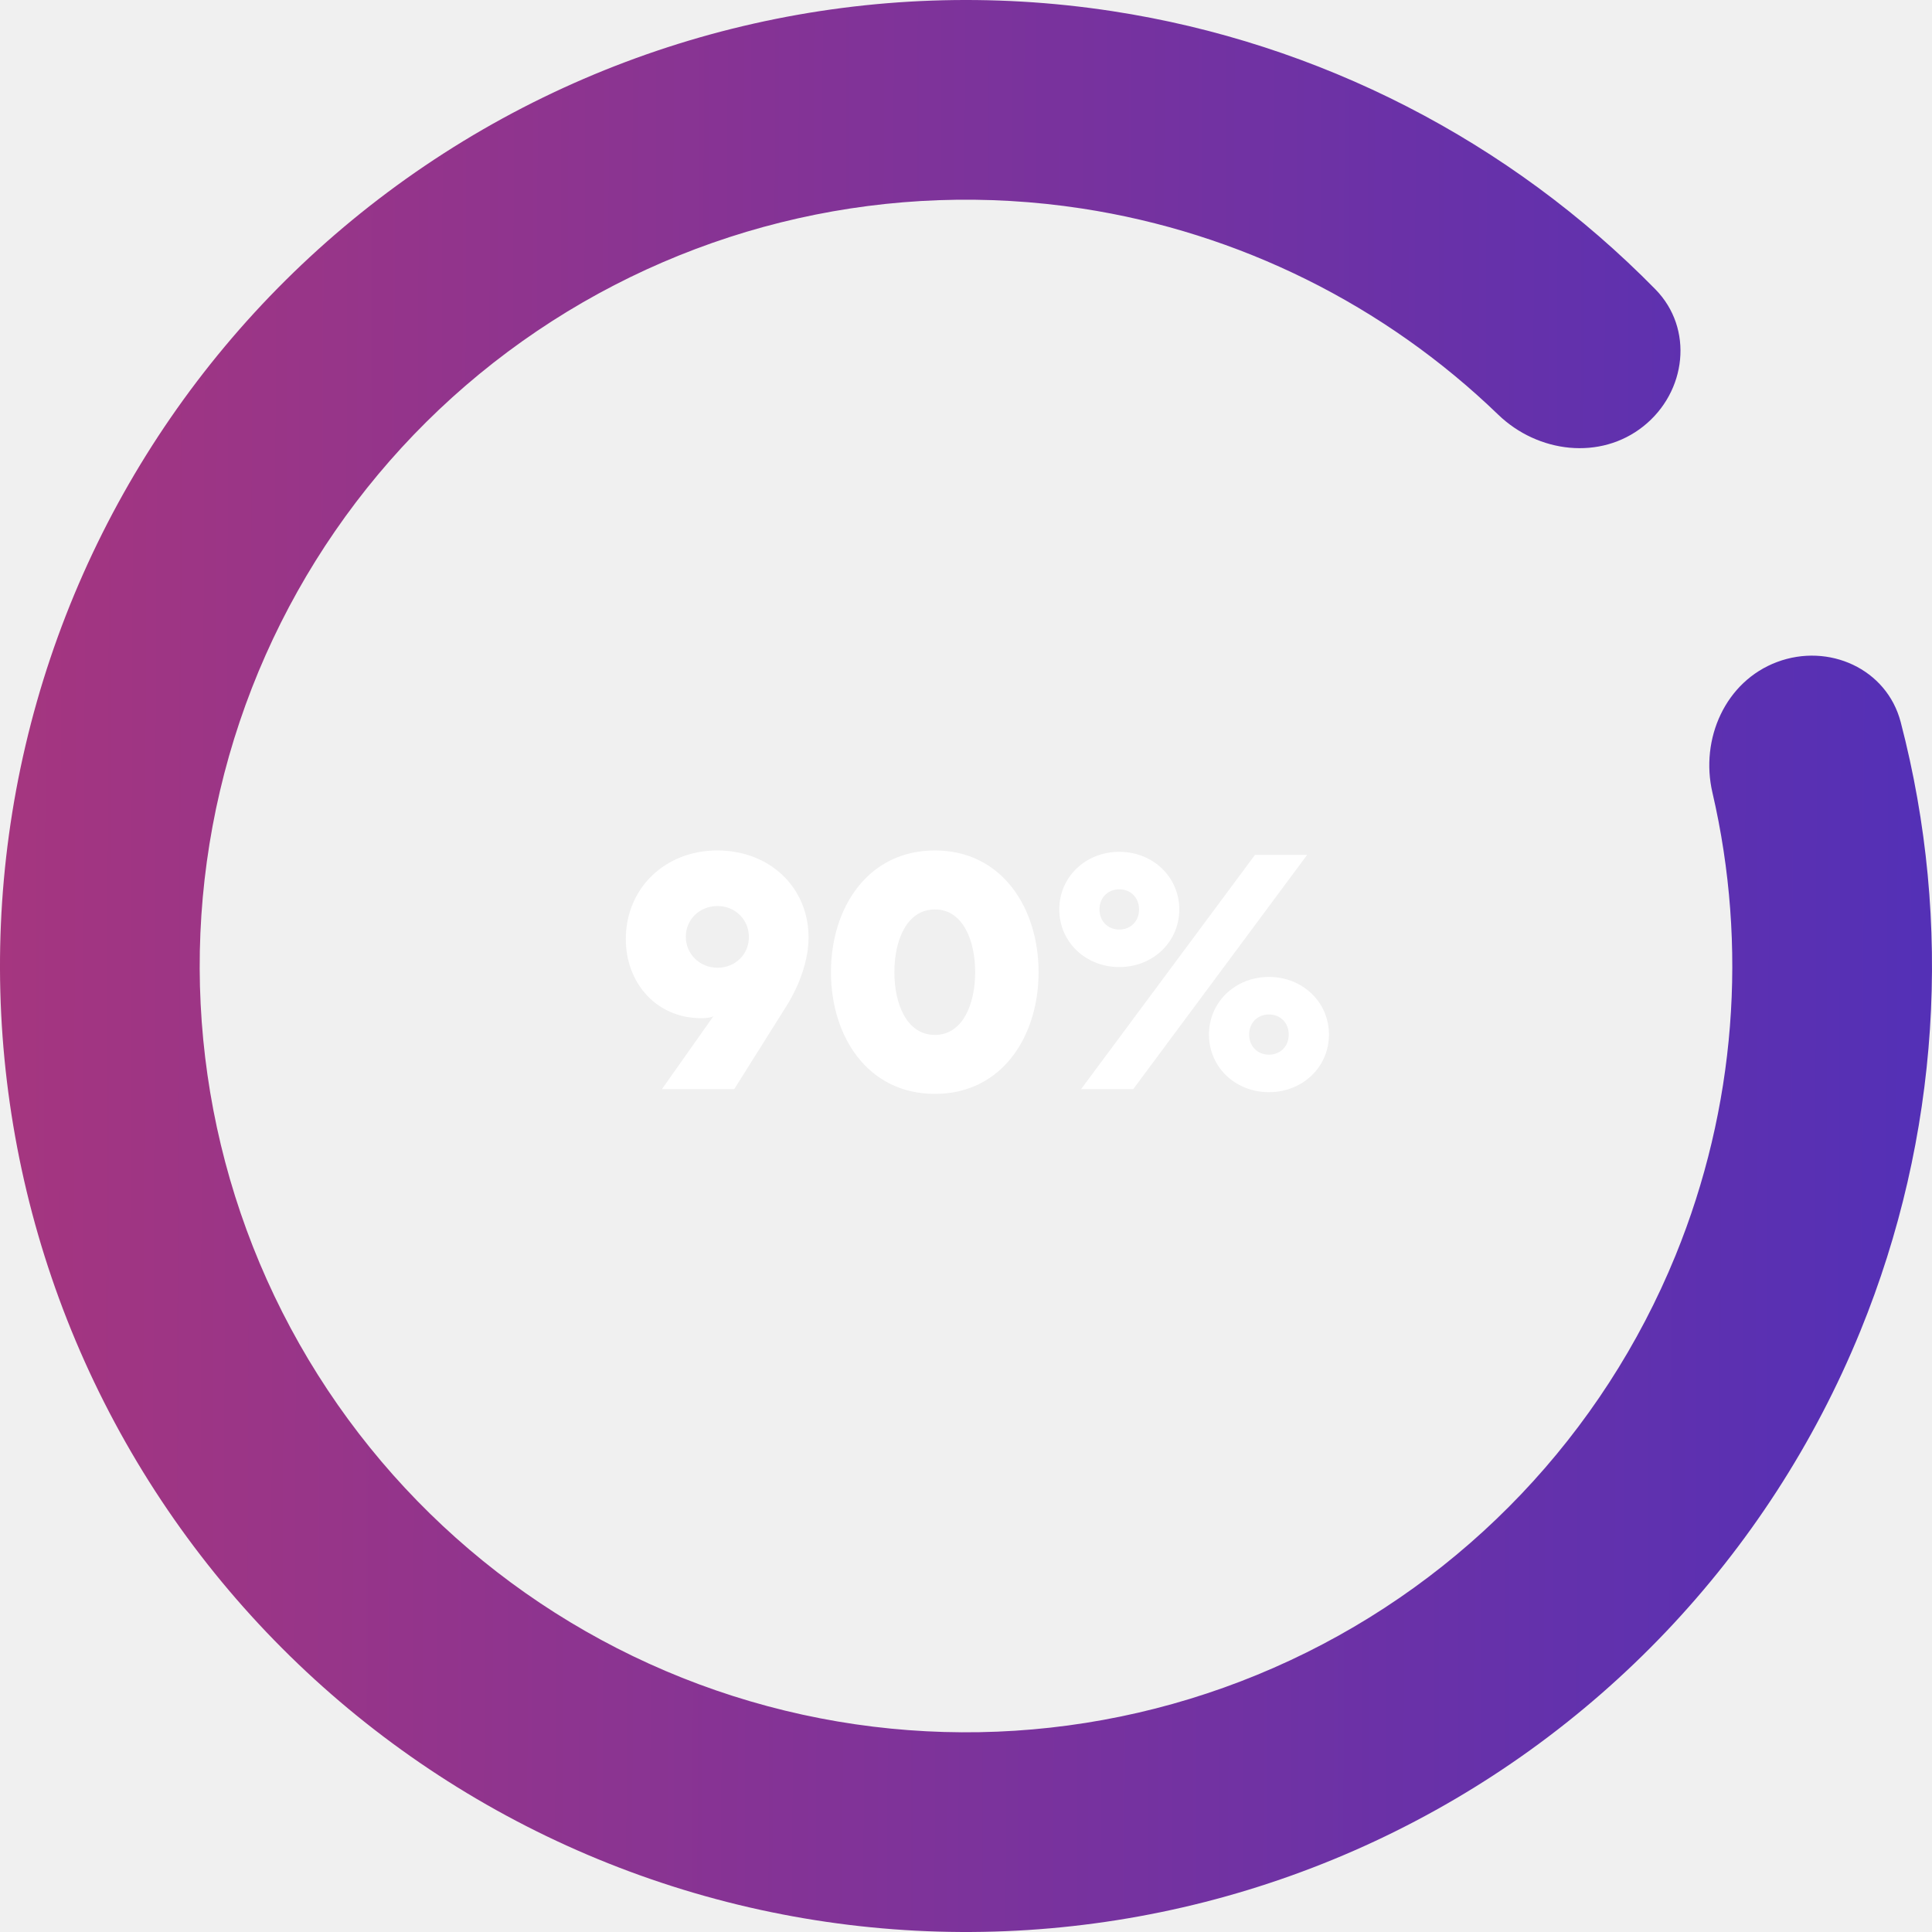
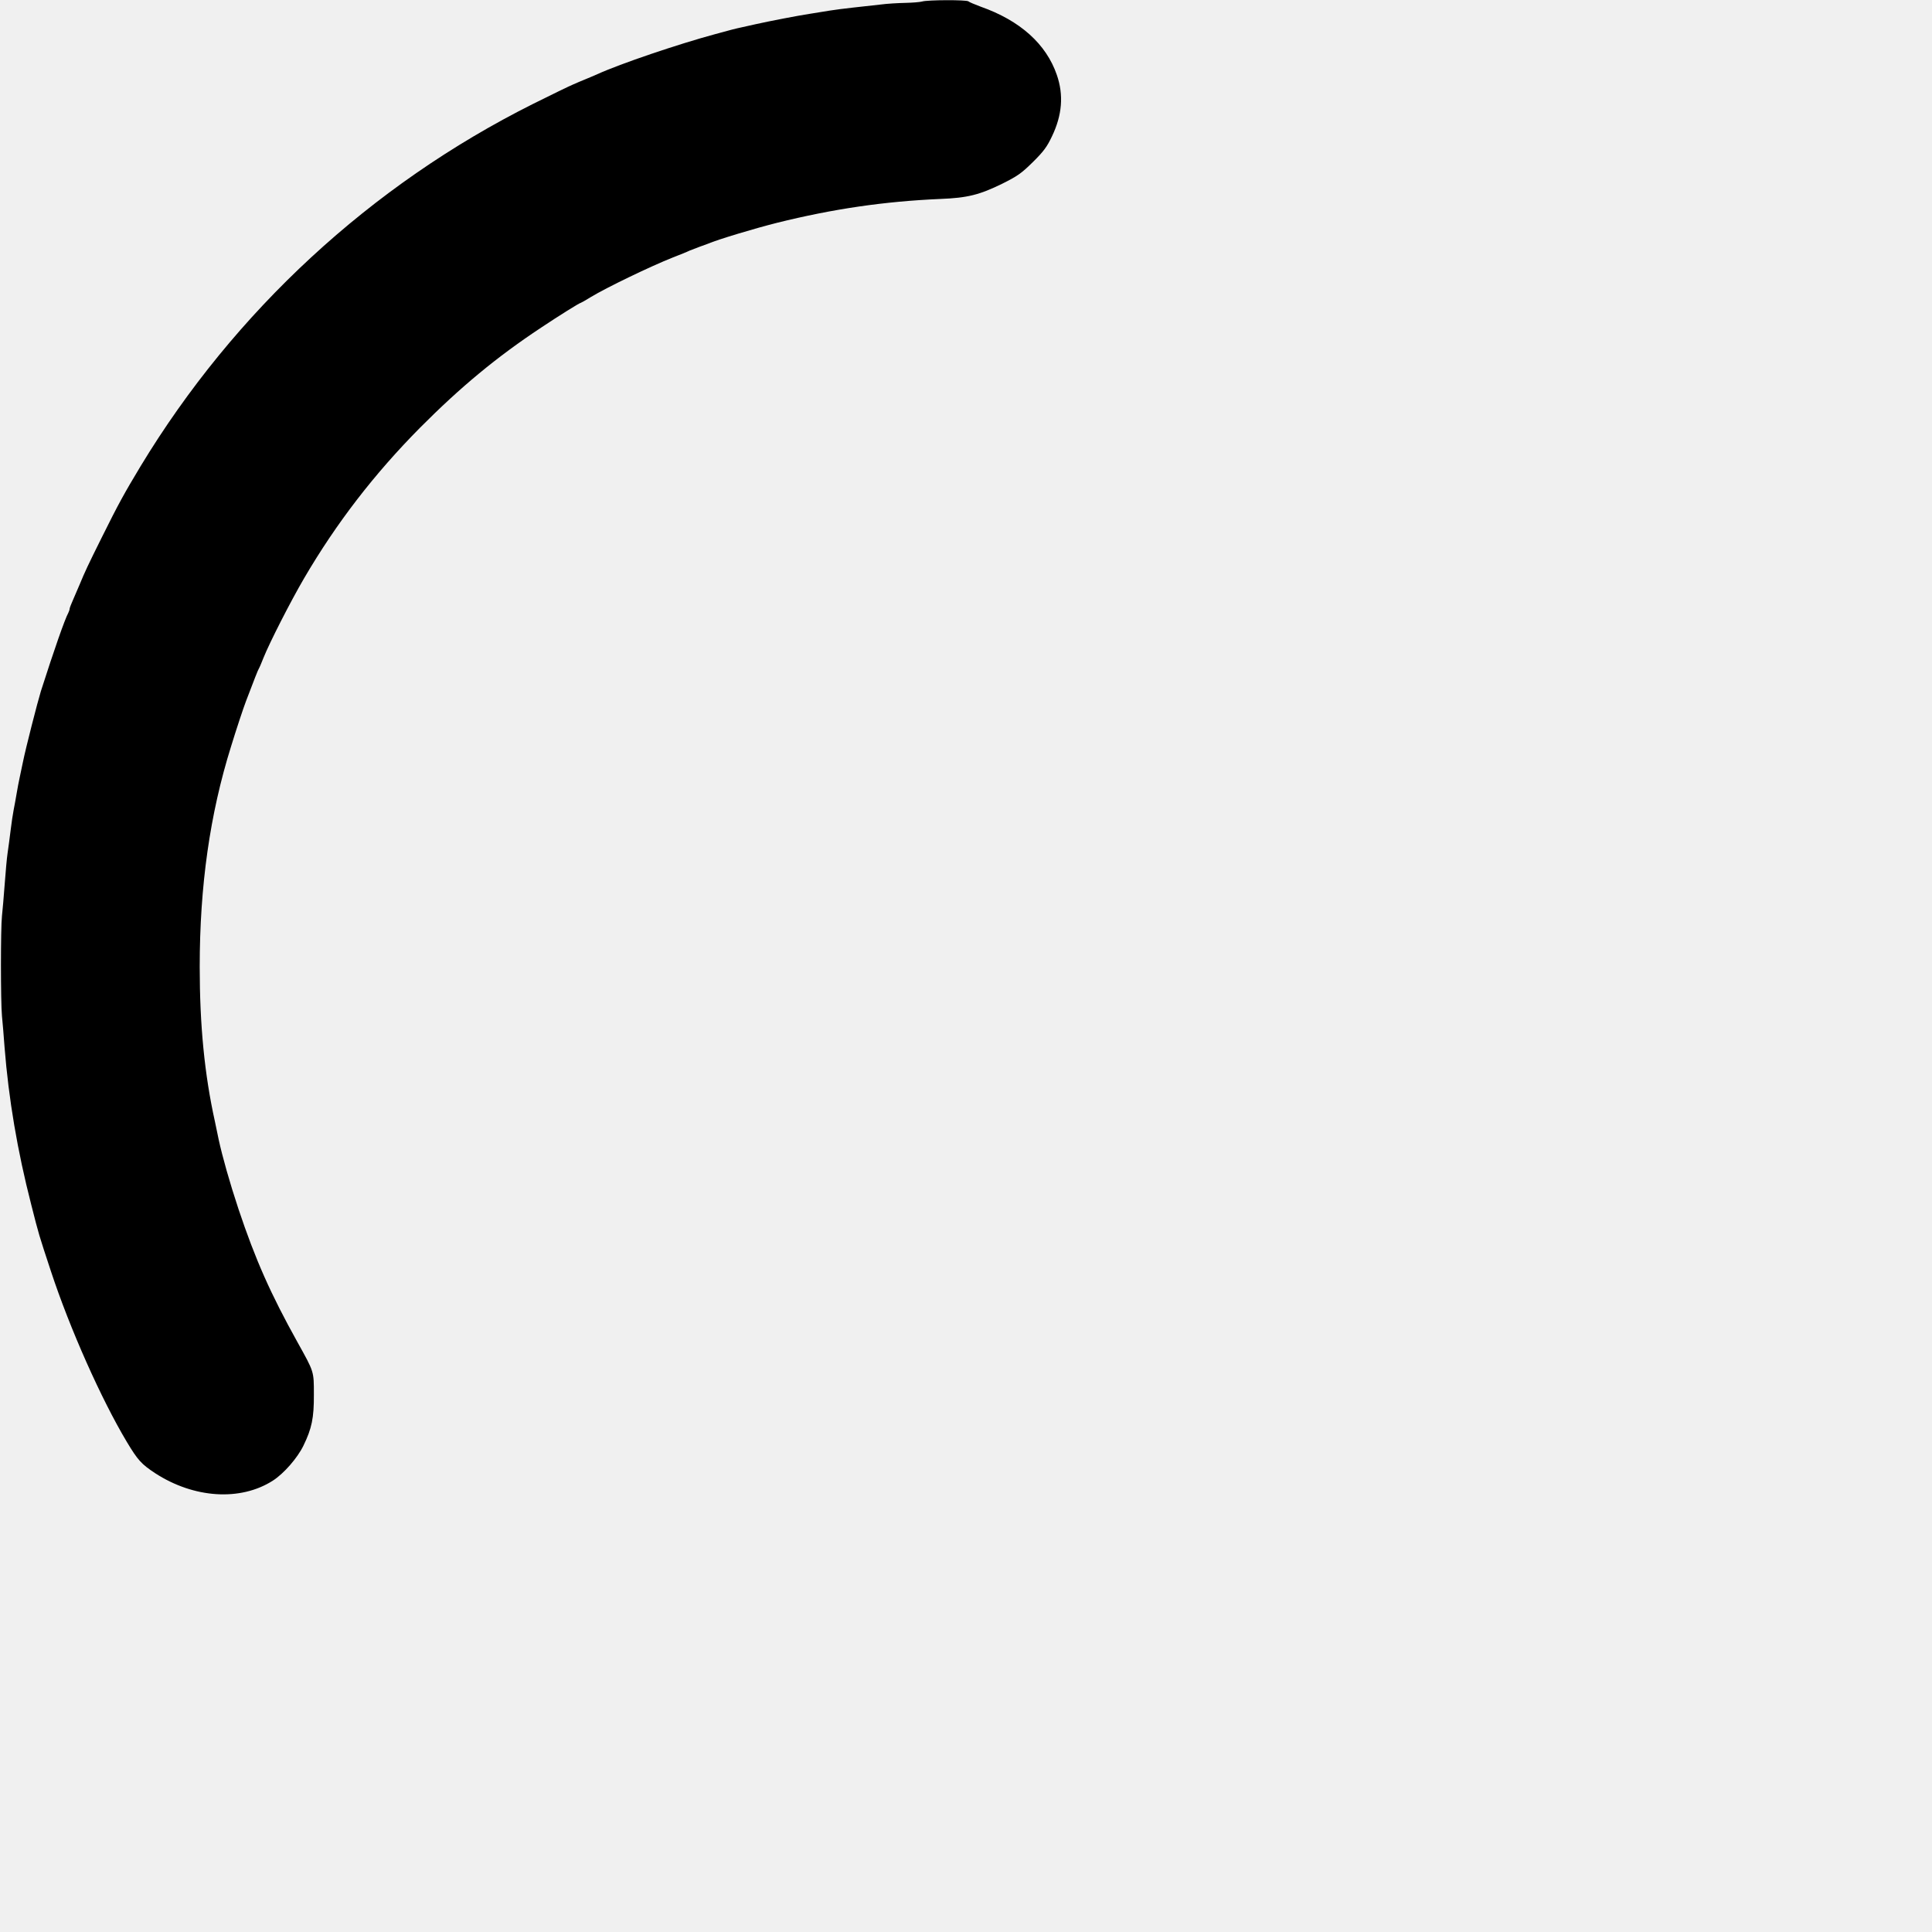
- <svg xmlns="http://www.w3.org/2000/svg" width="204" height="204" viewBox="0 0 204 204" fill="none">
-   <path d="M187.639 69.902C193.092 67.859 199.226 70.614 200.696 76.248C206.238 97.486 204.802 120.051 196.436 140.546C186.737 164.31 168.435 183.543 145.182 194.409C121.928 205.275 95.433 206.975 70.982 199.169C46.531 191.364 25.921 174.628 13.264 152.299C0.607 129.97 -3.166 103.69 2.696 78.702C8.559 53.713 23.627 31.854 44.894 17.484C66.161 3.114 92.064 -2.709 117.435 1.175C139.317 4.524 159.415 14.883 174.791 30.547C178.869 34.702 178.083 41.38 173.529 45.009C168.975 48.637 162.385 47.827 158.195 43.783C146.212 32.215 130.877 24.564 114.244 22.018C94.118 18.937 73.57 23.557 56.699 34.956C39.829 46.355 27.876 63.696 23.225 83.518C18.574 103.34 21.568 124.188 31.608 141.901C41.649 159.614 57.998 172.89 77.394 179.082C96.791 185.274 117.809 183.925 136.255 175.305C154.701 166.686 169.219 151.429 176.914 132.578C183.273 116.999 184.584 99.912 180.815 83.688C179.497 78.016 182.187 71.946 187.639 69.902Z" fill="url(#paint0_linear_16_349)" />
-   <path d="M66.08 99.16C66.08 103.804 69.32 107.512 74.036 107.512C74.648 107.512 75.08 107.44 75.332 107.296L69.896 115H77.528L83.072 106.18C84.476 103.912 85.376 101.32 85.376 98.98C85.376 93.724 81.308 89.8 75.728 89.8C70.256 89.8 66.08 93.76 66.08 99.16ZM72.416 98.908C72.416 97.072 73.892 95.668 75.764 95.668C77.636 95.668 79.076 97.108 79.076 98.944C79.076 100.78 77.636 102.184 75.764 102.184C73.892 102.184 72.416 100.744 72.416 98.908ZM109.665 102.652C109.665 95.848 105.777 89.8 98.721 89.8C91.629 89.8 87.741 95.848 87.741 102.652C87.741 109.456 91.629 115.504 98.721 115.504C105.777 115.504 109.665 109.456 109.665 102.652ZM102.969 102.652C102.969 106 101.673 109.276 98.721 109.276C95.733 109.276 94.437 106 94.437 102.652C94.437 99.304 95.733 96.028 98.721 96.028C101.673 96.028 102.969 99.304 102.969 102.652ZM124.521 96.028C124.521 92.608 121.749 89.944 118.185 89.944C114.621 89.944 111.849 92.608 111.849 96.028C111.849 99.448 114.621 102.112 118.185 102.112C121.749 102.112 124.521 99.448 124.521 96.028ZM120.273 96.028C120.273 97.288 119.373 98.152 118.185 98.152C116.997 98.152 116.097 97.288 116.097 96.028C116.097 94.768 116.997 93.904 118.185 93.904C119.373 93.904 120.273 94.768 120.273 96.028ZM138.021 90.268H132.513L114.153 115H119.661L138.021 90.268ZM127.653 109.24C127.653 112.66 130.425 115.324 133.989 115.324C137.553 115.324 140.325 112.66 140.325 109.24C140.325 105.82 137.553 103.156 133.989 103.156C130.425 103.156 127.653 105.82 127.653 109.24ZM131.901 109.24C131.901 107.98 132.801 107.116 133.989 107.116C135.177 107.116 136.077 107.98 136.077 109.24C136.077 110.5 135.177 111.364 133.989 111.364C132.801 111.364 131.901 110.5 131.901 109.24Z" fill="white" />
-   <defs>
-     <linearGradient id="paint0_linear_16_349" x1="-12.435" y1="91.215" x2="228.124" y2="92.098" gradientUnits="userSpaceOnUse">
-       <stop stop-color="#AA367C" />
-       <stop offset="1" stop-color="#4A2FBD" />
-     </linearGradient>
-   </defs>
+ <svg xmlns="http://www.w3.org/2000/svg" version="1.0" width="1276pt" height="1276pt" viewBox="0 0 1276 1276" preserveAspectRatio="xMidYMid meet">
+   <g transform="translate(0,1276) scale(0.1,-0.1)" fill="#000000" stroke="none">
+     <path d="M6090 12750 c-14 -4 -63 -8 -110 -9 -47 -1 -121 -5 -165 -11 -44 -5 -125 -14 -180 -20 -55 -6 -125 -15 -155 -20 -30 -5 -89 -14 -130 -21 -69 -10 -276 -50 -360 -69 -19 -4 -57 -13 -85 -19 -51 -11 -75 -17 -180 -46 -248 -67 -628 -196 -780 -265 -22 -10 -58 -25 -80 -34 -22 -9 -58 -24 -80 -34 -22 -9 -142 -67 -266 -129 -1070 -536 -1970 -1367 -2591 -2393 -106 -176 -146 -248 -256 -470 -92 -185 -109 -221 -148 -315 -9 -22 -27 -64 -40 -93 -13 -29 -24 -57 -24 -62 0 -6 -4 -18 -9 -28 -23 -42 -93 -242 -181 -517 -21 -68 -100 -375 -119 -470 -7 -33 -16 -78 -21 -100 -5 -22 -14 -69 -20 -105 -6 -36 -15 -85 -20 -110 -5 -25 -14 -85 -20 -135 -6 -49 -15 -117 -20 -150 -5 -33 -13 -125 -19 -205 -6 -80 -14 -174 -18 -210 -9 -83 -9 -561 0 -660 4 -41 12 -133 17 -205 27 -343 85 -686 176 -1040 52 -205 49 -194 130 -440 126 -382 333 -846 501 -1127 73 -122 97 -148 188 -208 256 -166 563 -186 777 -49 73 47 162 149 202 231 55 113 70 183 69 338 0 155 2 147 -108 345 -177 318 -278 545 -390 880 -59 178 -106 345 -131 460 -9 44 -20 98 -25 120 -68 308 -100 632 -100 1020 0 533 67 1008 207 1455 33 108 82 256 99 300 54 142 79 206 85 215 4 6 17 37 30 70 40 100 178 371 268 525 214 366 464 690 767 996 268 269 504 465 800 661 117 78 253 163 261 163 2 0 32 17 66 38 104 63 392 202 543 262 44 17 94 37 110 45 17 7 46 18 65 25 19 7 44 16 55 20 65 28 308 101 455 138 374 93 712 142 1080 158 180 7 259 27 410 101 100 50 126 68 201 142 71 70 94 101 127 171 67 140 78 272 32 405 -70 204 -242 359 -503 451 -40 15 -76 30 -81 35 -12 11 -271 10 -306 -1z" />
+   </g>
</svg>
